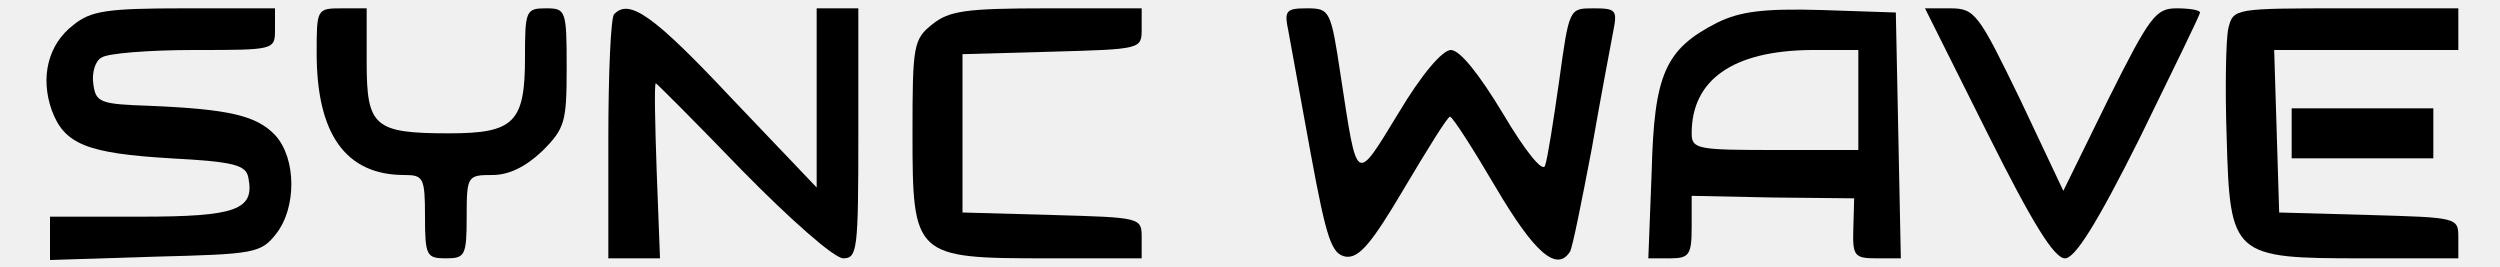
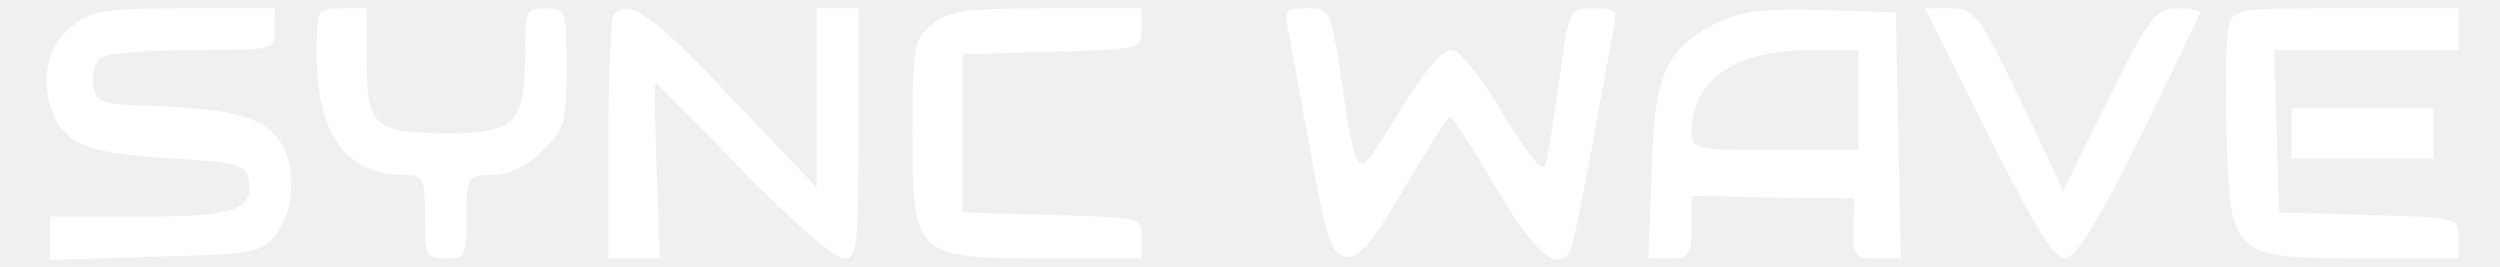
<svg xmlns="http://www.w3.org/2000/svg" version="1.0" width="300pt" height="32pt" viewBox="0 0 300 32" preserveAspectRatio="xMidYMid meet">
-   <g transform="translate(0,32) scale(0.1,-0.1)" fill="#000000" stroke="none">
+   <g transform="translate(0,32) scale(0.1,-0.1)" fill="#FFFFFF" stroke="none">
    <path d="M88 290 c-30 -23 -40 -62 -26 -102 15 -41 42 -52 143 -58 76 -4 90 -8 93 -23 8 -39 -15 -47 -129 -47 l-109 0 0 -26 0 -26 126 4 c118 3 127 4 145 27 25 31 25 91 -1 119 -22 23 -54 31 -150 35 -60 2 -65 4 -68 26 -2 13 2 28 10 32 7 5 57 9 111 9 97 0 97 0 97 25 l0 25 -109 0 c-93 0 -112 -3 -133 -20z" />
    <path d="M380 256 c0 -97 35 -146 105 -146 23 0 25 -3 25 -50 0 -47 2 -50 25 -50 23 0 25 3 25 50 0 49 1 50 31 50 20 0 40 10 60 29 27 27 29 35 29 100 0 69 -1 71 -25 71 -24 0 -25 -3 -25 -59 0 -78 -13 -91 -91 -91 -90 0 -99 8 -99 85 l0 65 -30 0 c-30 0 -30 -1 -30 -54z" />
    <path d="M737 303 c-4 -3 -7 -71 -7 -150 l0 -143 31 0 31 0 -4 105 c-2 58 -3 105 -1 105 1 0 48 -47 104 -105 57 -58 110 -105 121 -105 17 0 18 11 18 150 l0 150 -25 0 -25 0 0 -107 0 -108 -103 108 c-93 99 -122 119 -140 100z" />
    <path d="M1119 291 c-23 -18 -24 -26 -24 -131 0 -148 2 -150 161 -150 l114 0 0 25 c0 24 -1 24 -107 27 l-108 3 0 95 0 95 108 3 c106 3 107 3 107 27 l0 25 -114 0 c-97 0 -117 -3 -137 -19z" />
    <path d="M1546 283 c3 -16 15 -82 27 -148 19 -103 25 -120 42 -123 16 -2 31 16 70 82 28 47 52 86 55 86 3 0 28 -39 55 -85 46 -78 73 -102 89 -77 3 5 14 60 26 123 11 63 23 126 26 142 5 25 3 27 -24 27 -29 0 -29 0 -41 -87 -7 -49 -14 -94 -17 -102 -3 -8 -24 18 -50 62 -29 48 -52 77 -63 77 -10 0 -35 -29 -63 -76 -52 -85 -49 -86 -69 44 -12 80 -13 82 -41 82 -25 0 -27 -3 -22 -27z" />
    <path d="M2061 293 c-63 -32 -76 -62 -79 -179 l-4 -104 26 0 c23 0 26 4 26 38 l0 37 97 -2 98 -1 -1 -36 c-1 -33 1 -36 28 -36 l29 0 -3 148 -3 147 -90 3 c-70 2 -97 -2 -124 -15z m169 -93 l0 -60 -100 0 c-93 0 -100 1 -100 20 0 64 49 99 143 100 l57 0 0 -60z" />
    <path d="M2385 160 c54 -108 80 -150 93 -150 12 0 38 41 90 145 39 80 72 147 72 150 0 3 -13 5 -28 5 -25 0 -32 -9 -82 -109 l-54 -110 -52 110 c-50 103 -54 109 -84 109 l-30 0 75 -150z" />
    <path d="M2674 286 c-3 -14 -4 -73 -2 -131 4 -143 7 -145 164 -145 l114 0 0 25 c0 24 -1 24 -107 27 l-108 3 -3 98 -3 97 111 0 110 0 0 25 0 25 -135 0 c-134 0 -135 0 -141 -24z" />
    <path d="M2750 160 l0 -30 85 0 85 0 0 30 0 30 -85 0 -85 0 0 -30z" />
  </g>
</svg>
